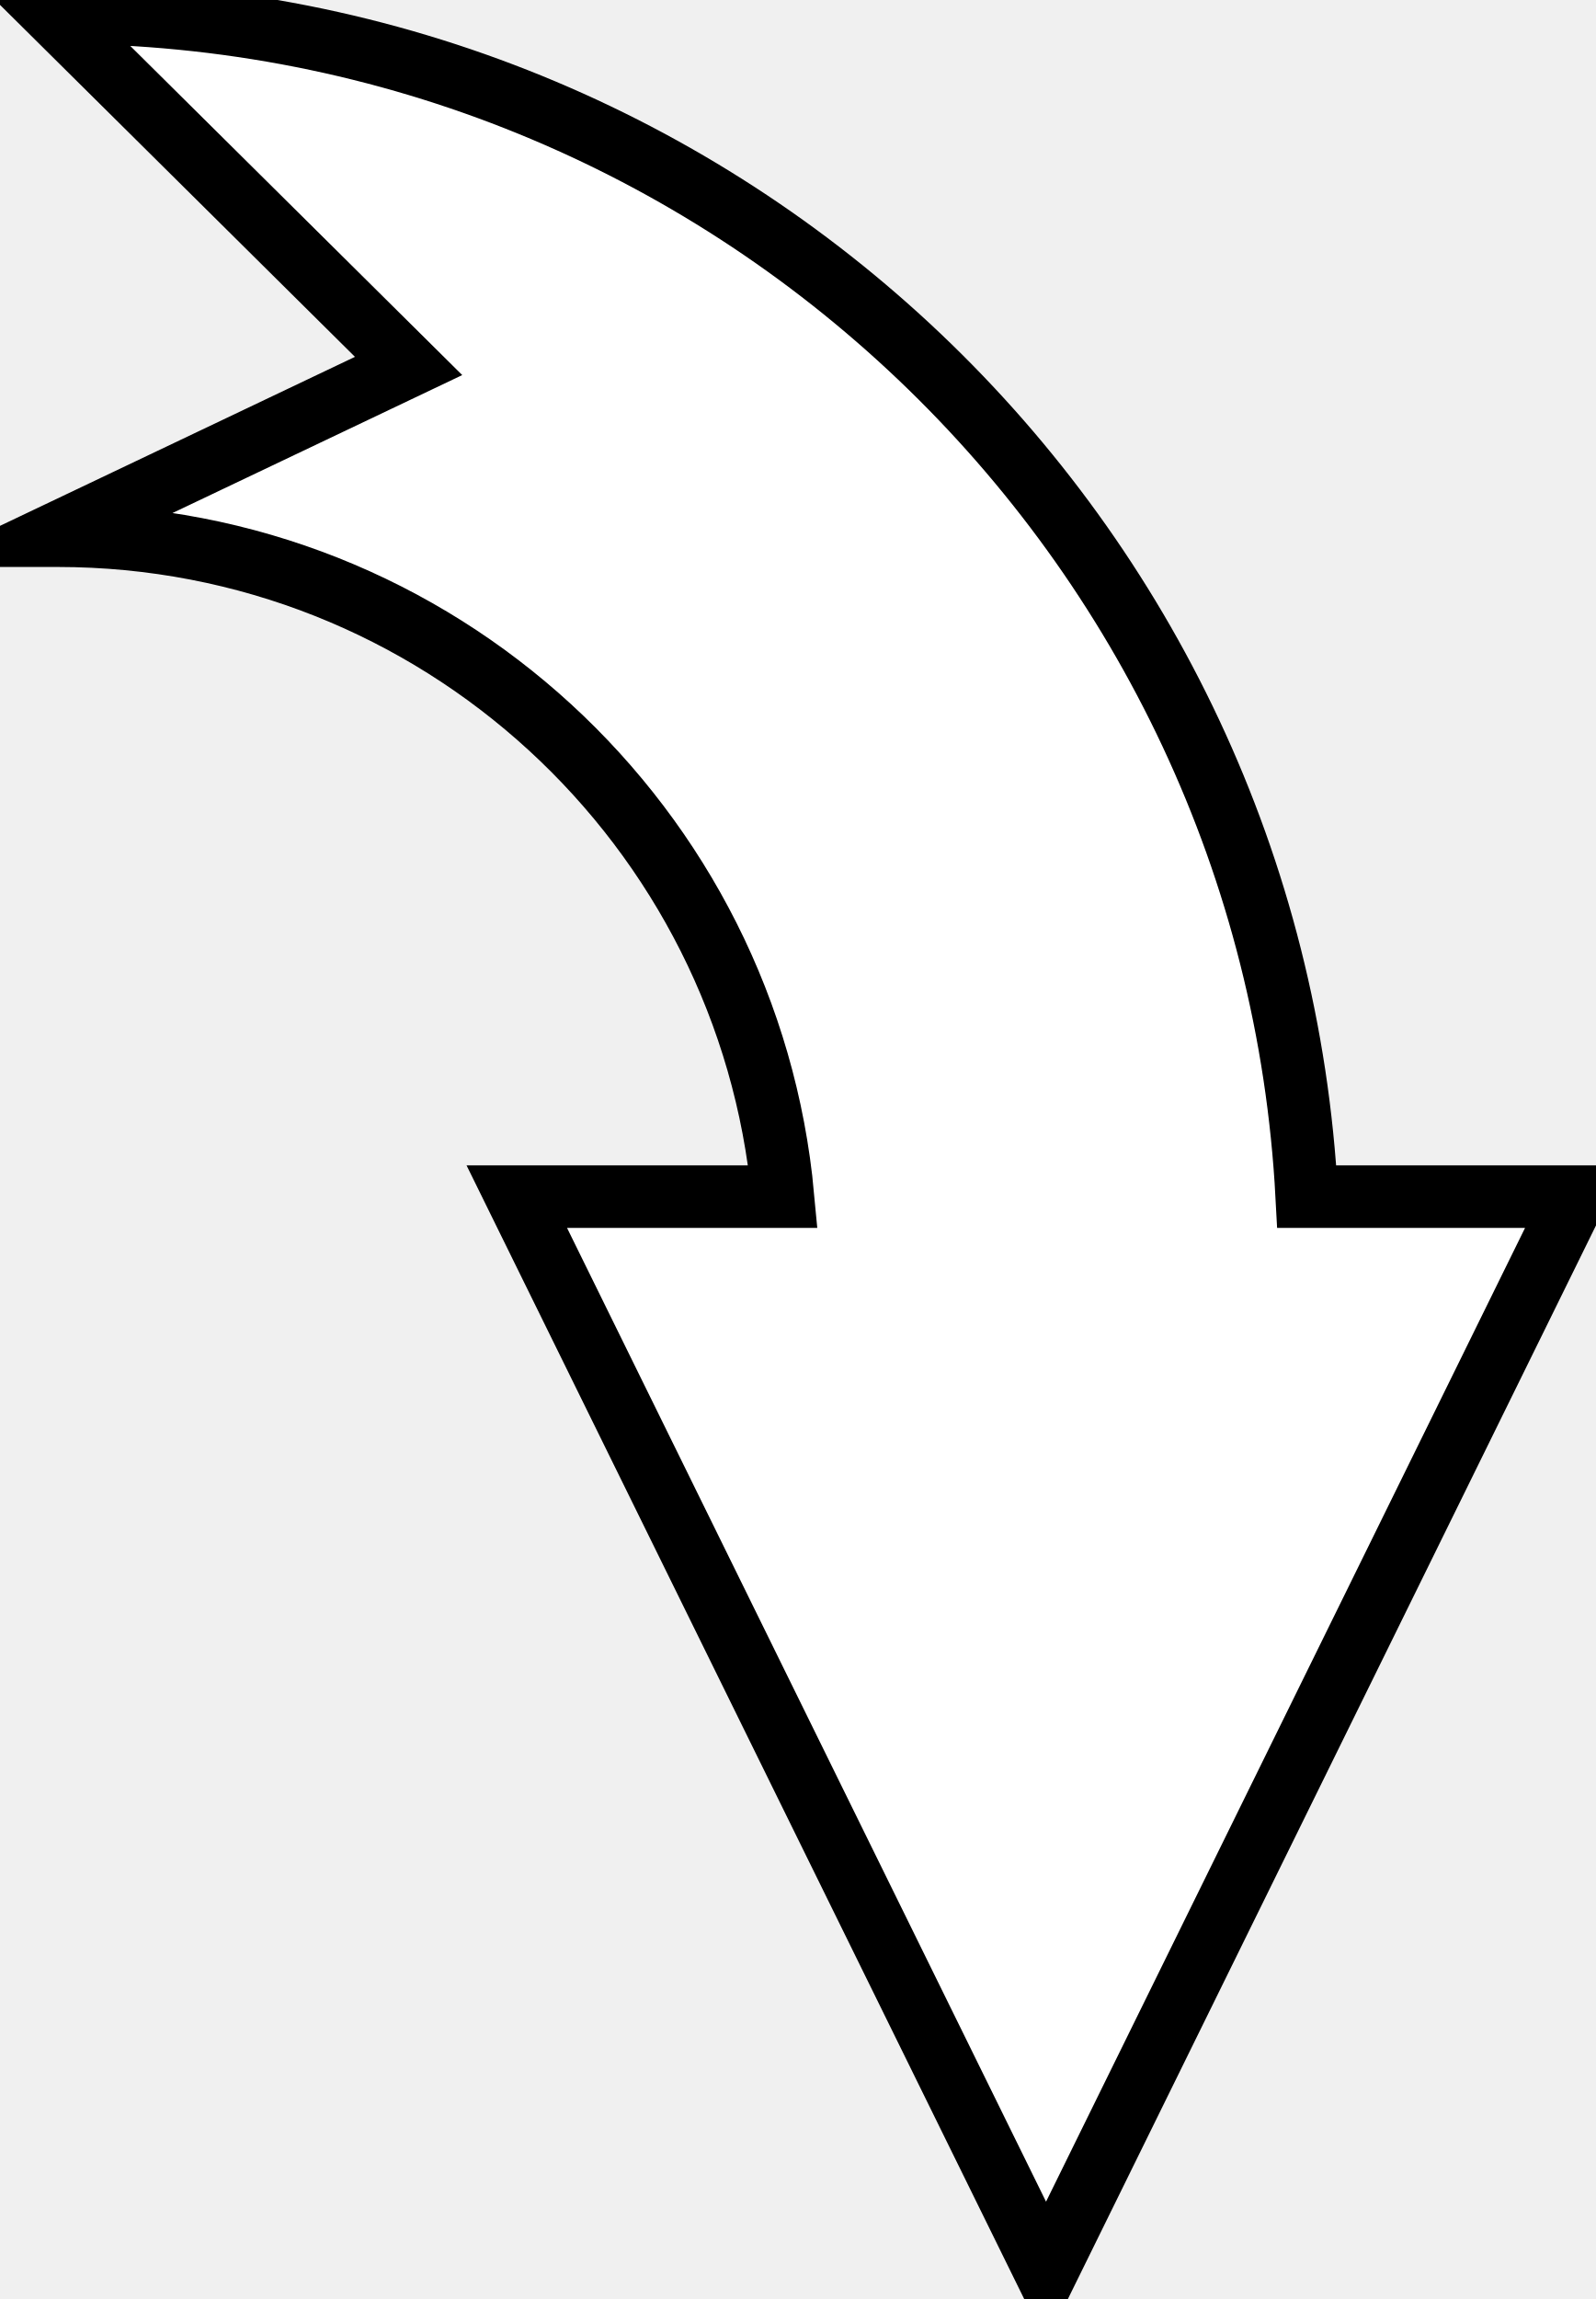
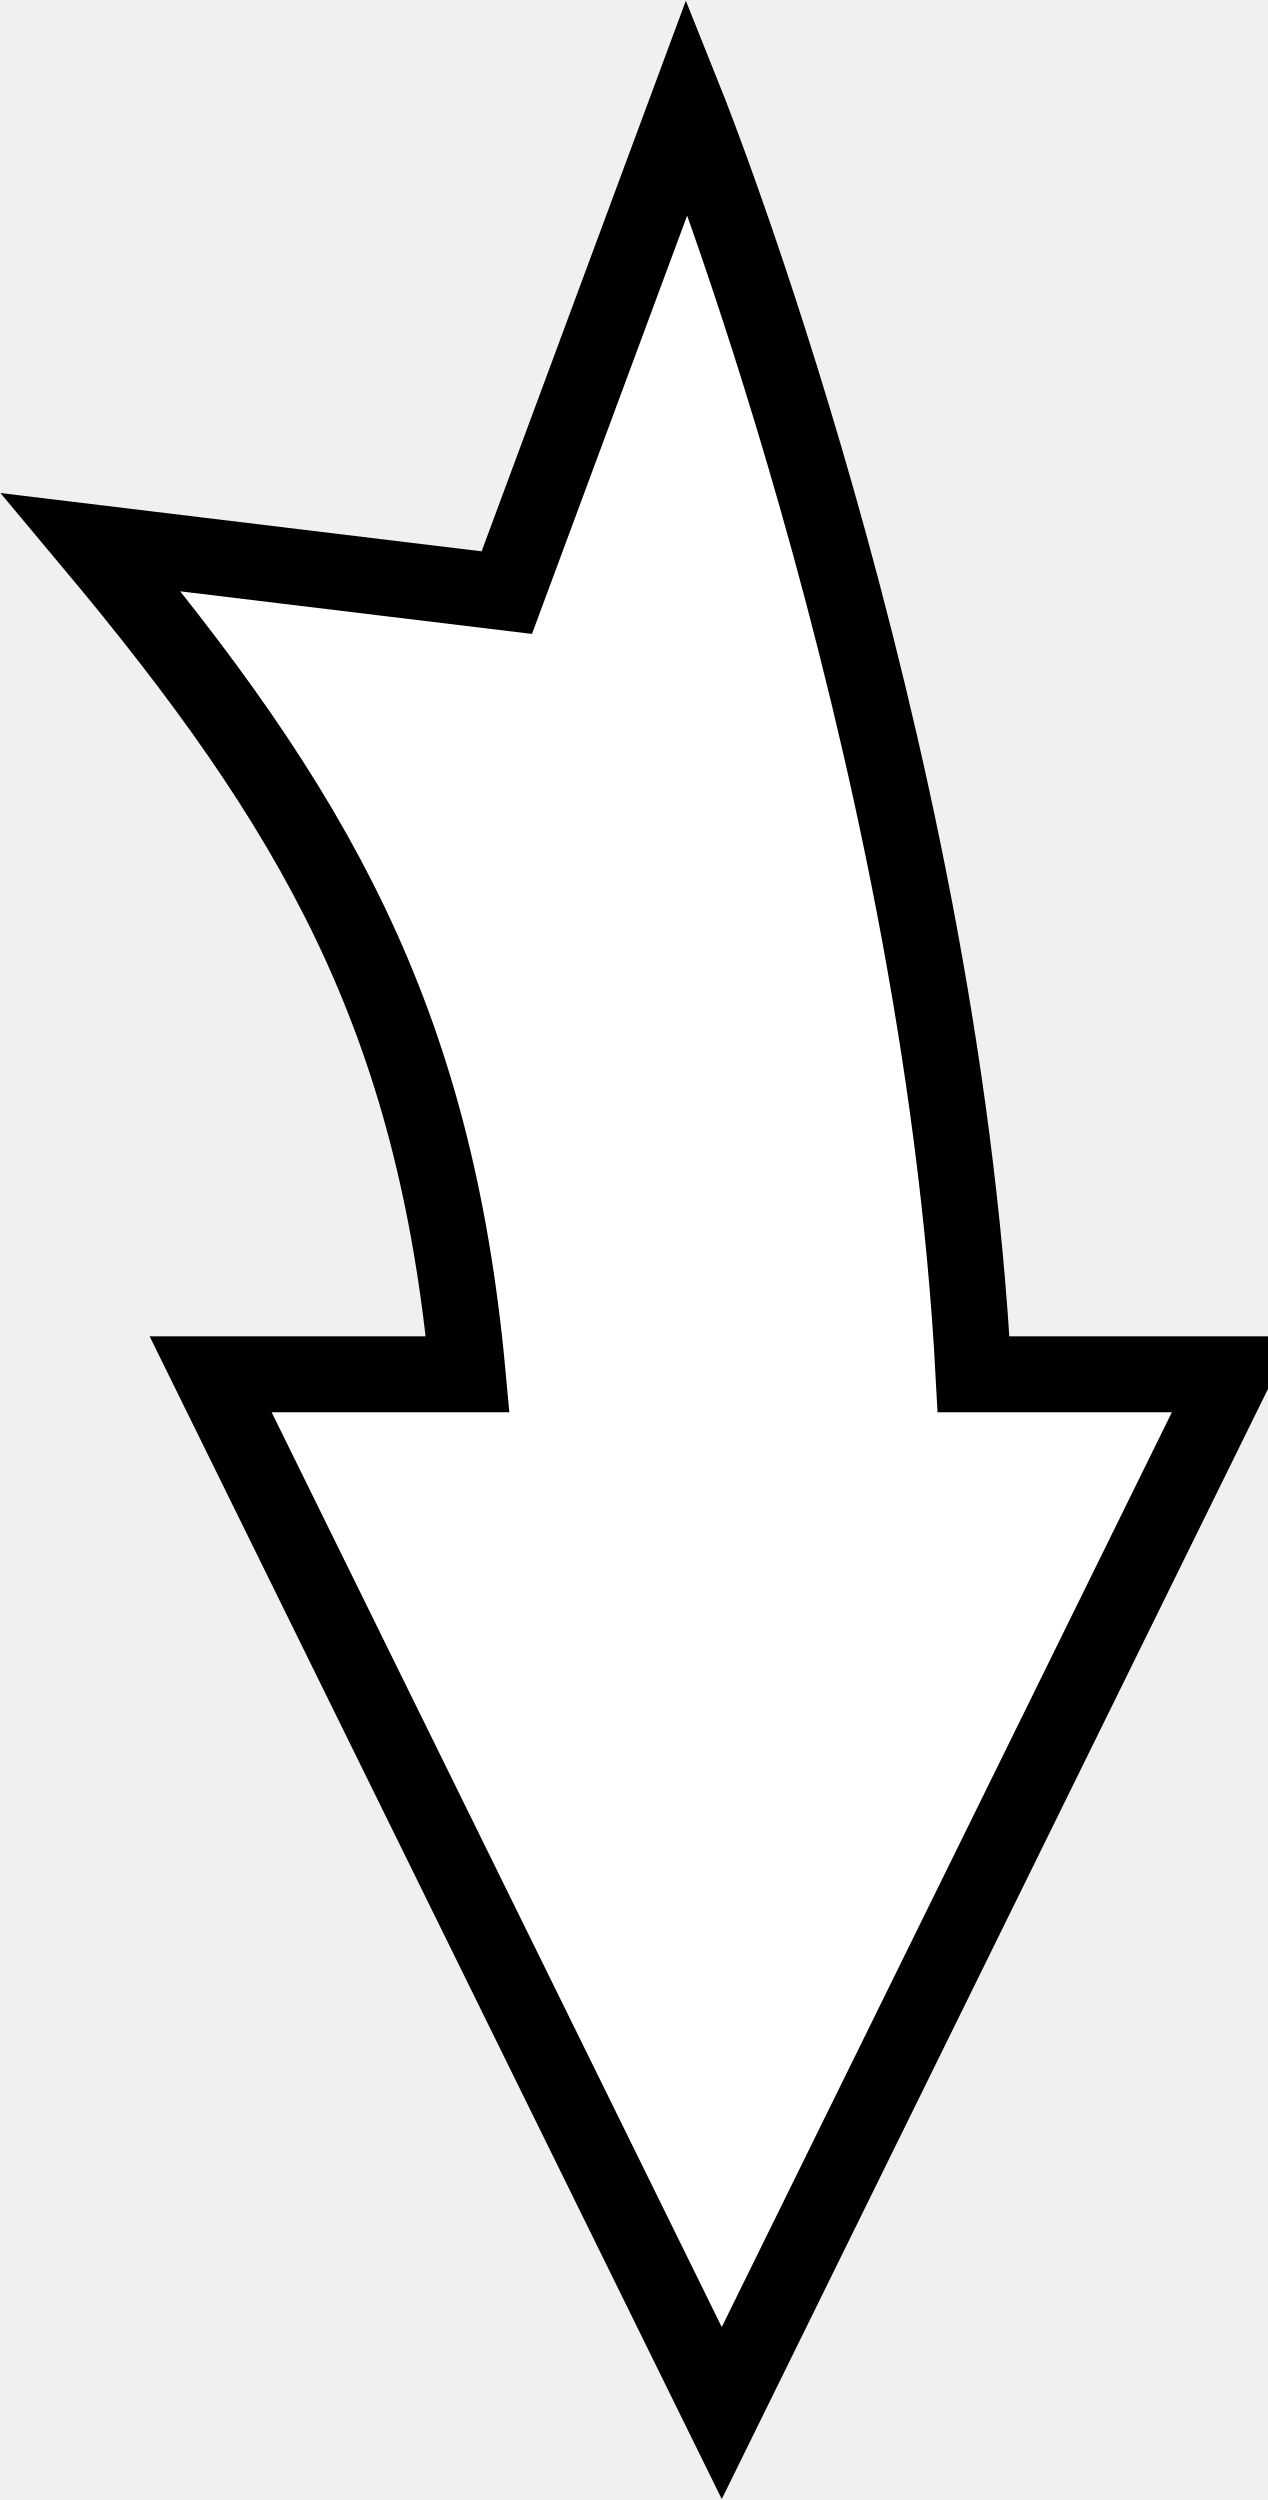
- <svg xmlns="http://www.w3.org/2000/svg" width="765" height="1102" viewBox="0 0 765 1102" fill="none">
-   <path d="M755.3 573.597L501.542 1089.32L247.784 573.597H375.41C358.99 395.966 209.721 256.772 27.612 256.772C26.866 256.772 25.746 256.772 25 256.772L195.913 175.421L25 6H27.612C348.168 6 609.762 257.146 626.555 573.597H755.3Z" fill="white" stroke="black" stroke-width="30" stroke-miterlimit="10" />
+ <svg xmlns="http://www.w3.org/2000/svg" width="584" height="1152" viewBox="0 0 584 1152" fill="none">
+   <path d="M568.1 633.286L332.585 1111.94L97.069 633.286H215.52C200.28 468.425 144.865 372.834 42 249.881L233.53 273.086L316.653 49C316.653 49 433.025 339.931 448.611 633.286H568.1V633.286Z" fill="white" stroke="black" stroke-width="35" stroke-miterlimit="10" />
</svg>
